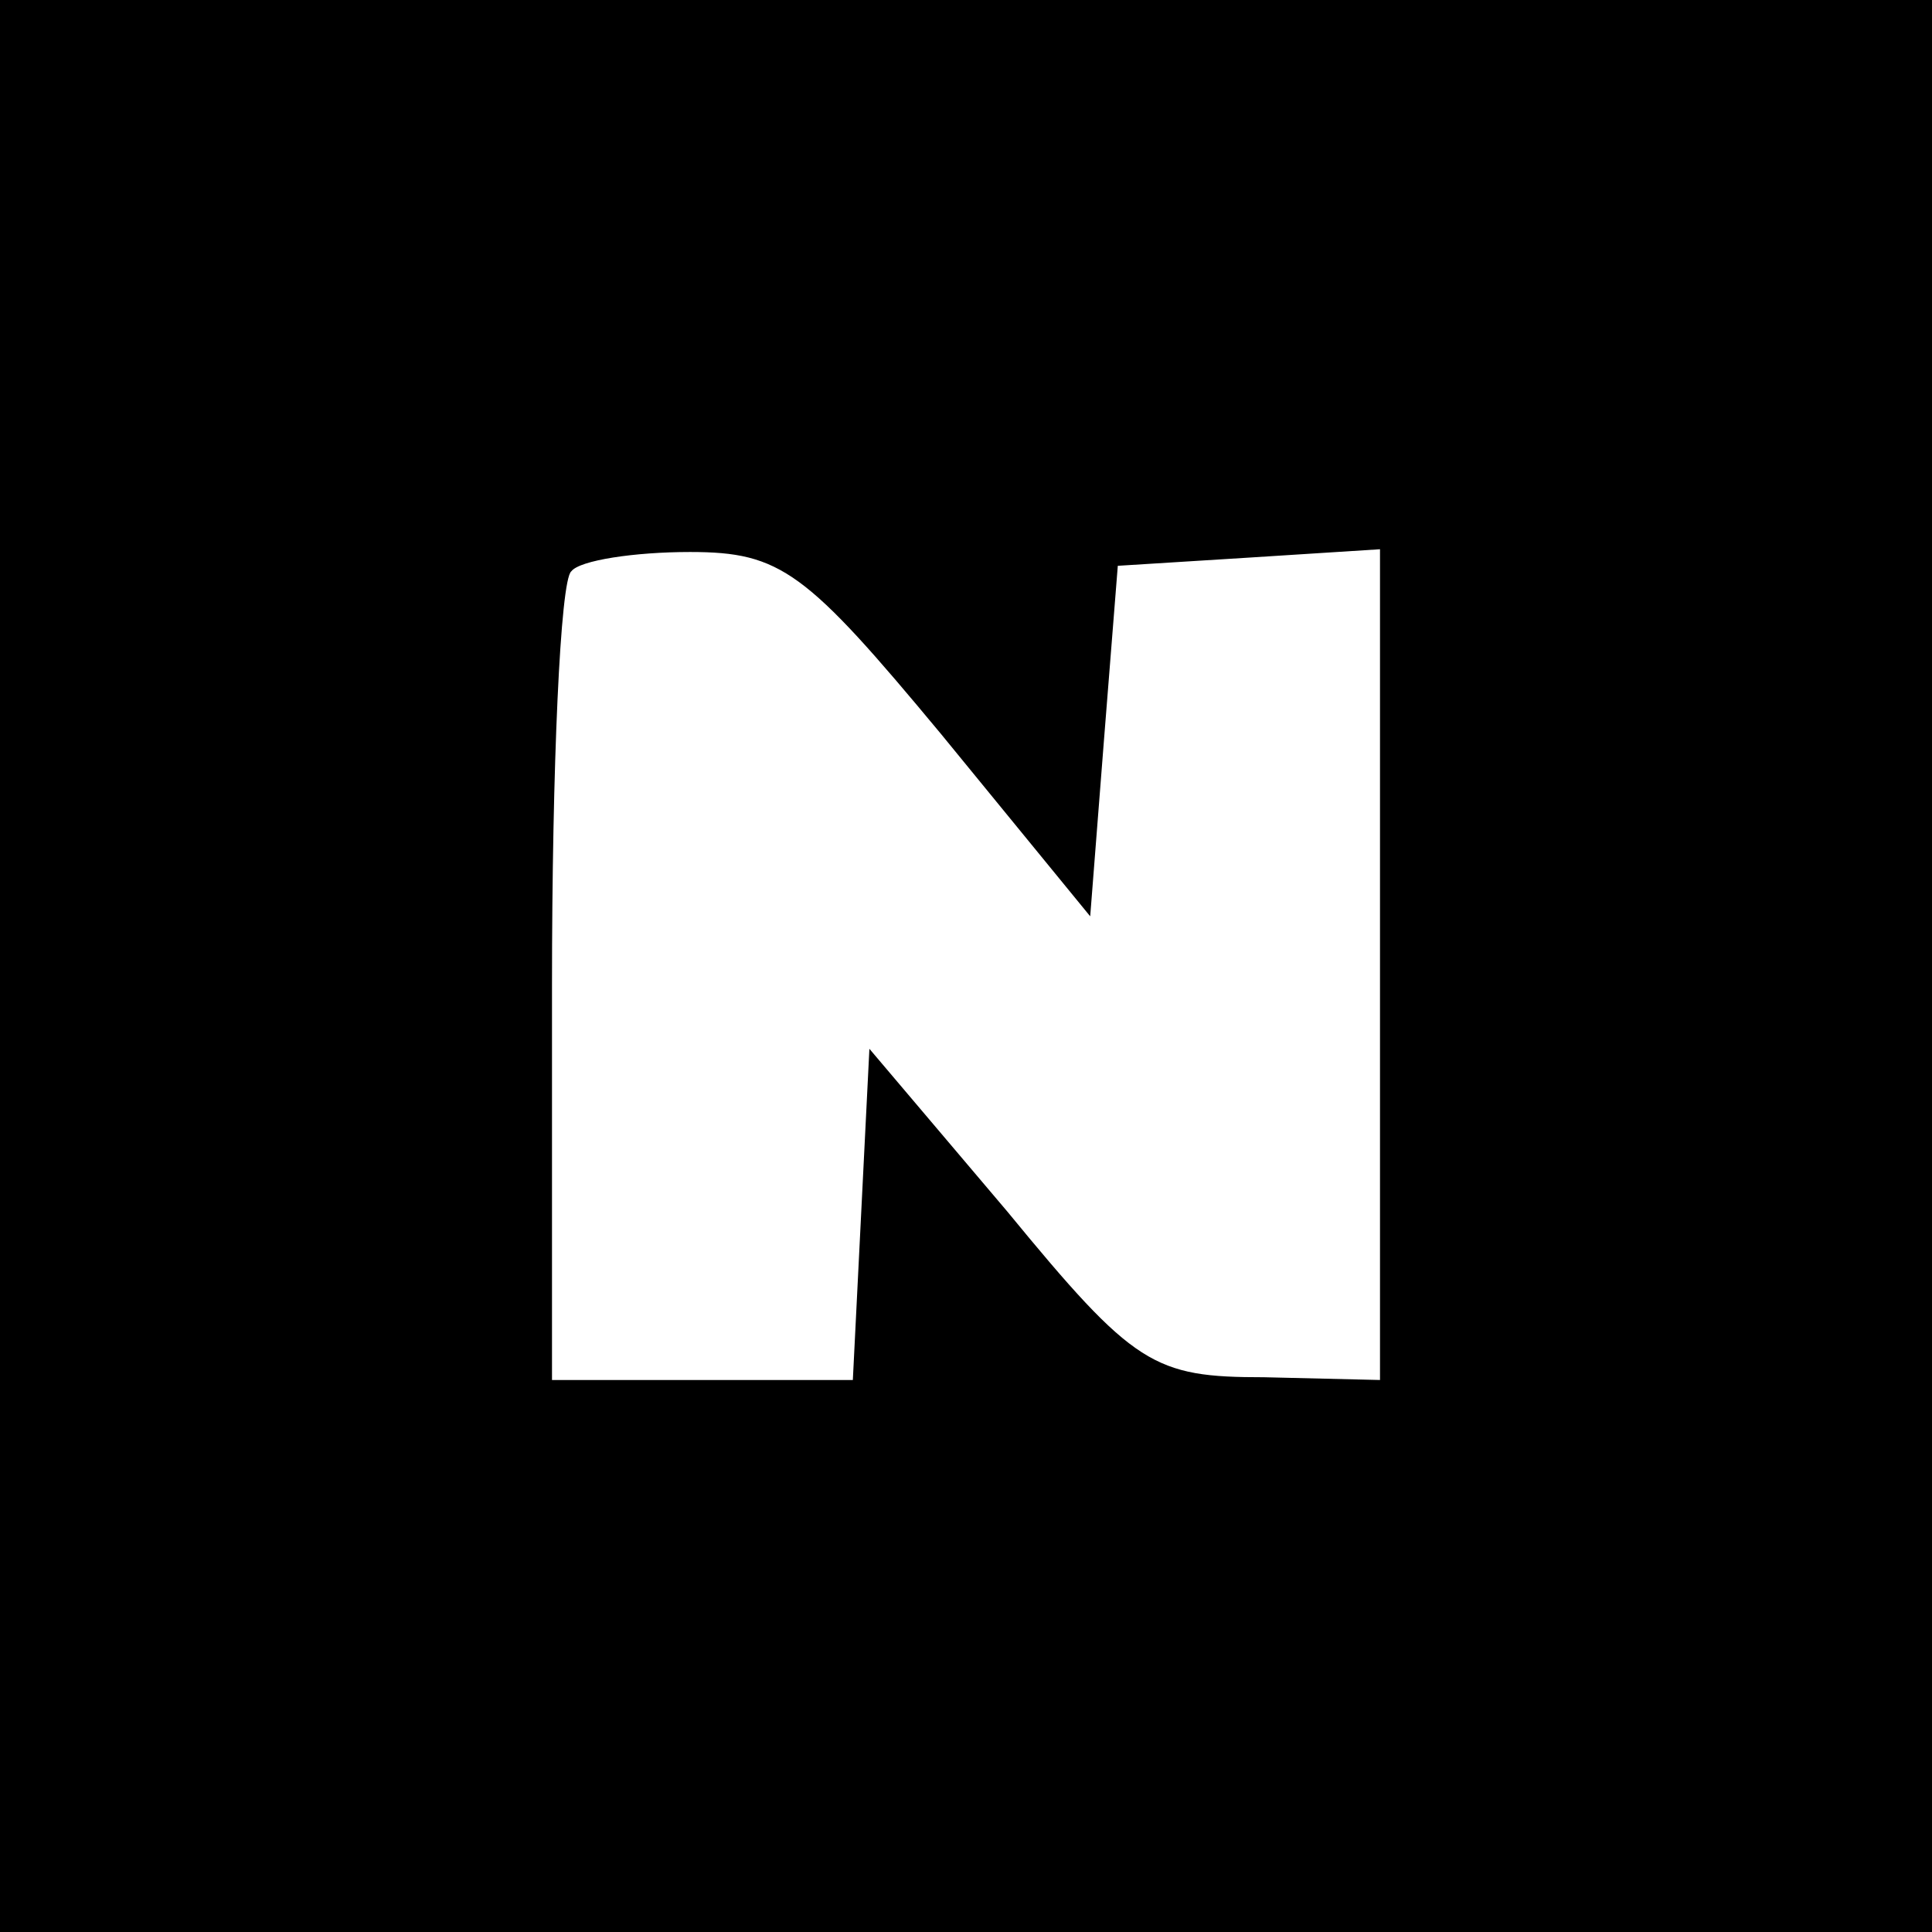
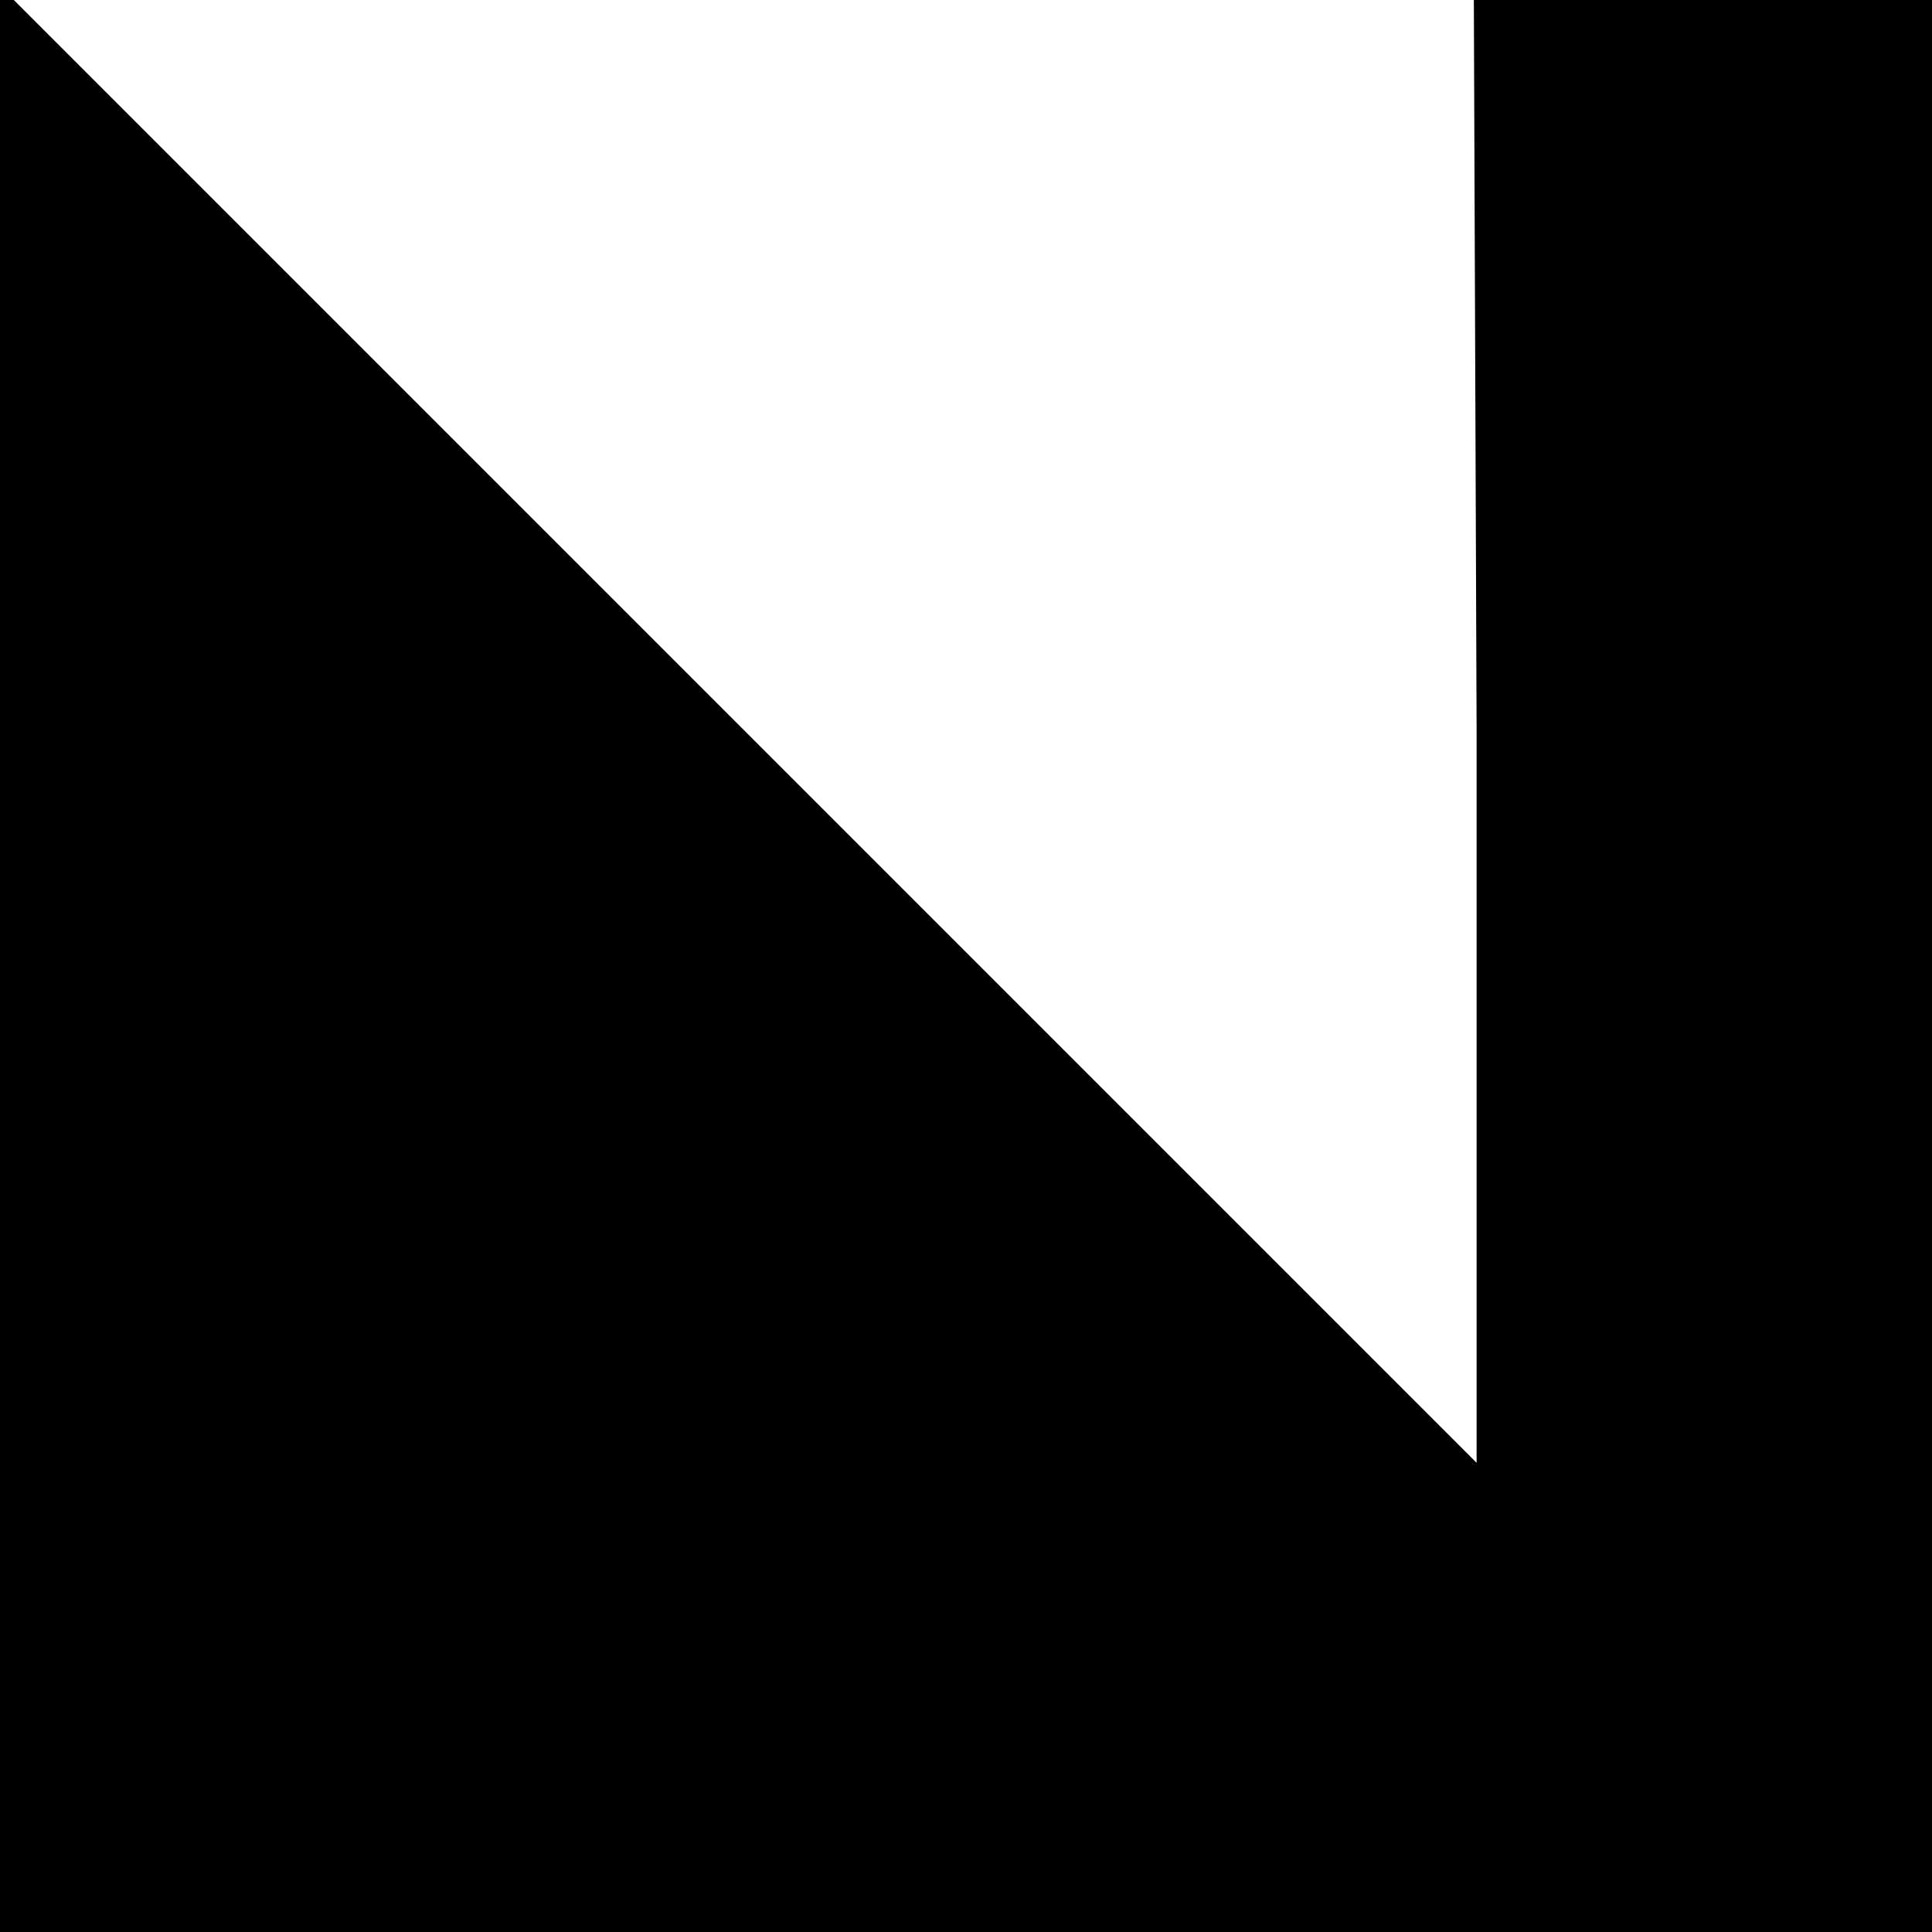
<svg xmlns="http://www.w3.org/2000/svg" version="1.0" width="70pt" height="70pt" viewBox="0 0 70 70" preserveAspectRatio="xMidYMid meet">
  <g transform="translate(0,70) scale(0.1,-0.1)" fill="#000000" stroke="none">
-     <path d="M0 350 l0 -350 350 0 350 0 0 350 0 350 -350 0 -350 0 0 -350z m341 84 l54 -66 5 64 5 63 48 3 47 3 0 -150 0 -151 -42 1 c-40 0 -47 4 -93 60 l-50 59 -3 -60 -3 -60 -54 0 -55 0 0 143 c0 79 3 147 7 150 3 4 23 7 43 7 33 0 42 -7 91 -66z" />
+     <path d="M0 352 l0 -352 350 0 350 0 0 350 0 350 -83 0 -83 0 1 -265 0 -265 -267 267 -268 268 0 -353z" />
  </g>
</svg>
